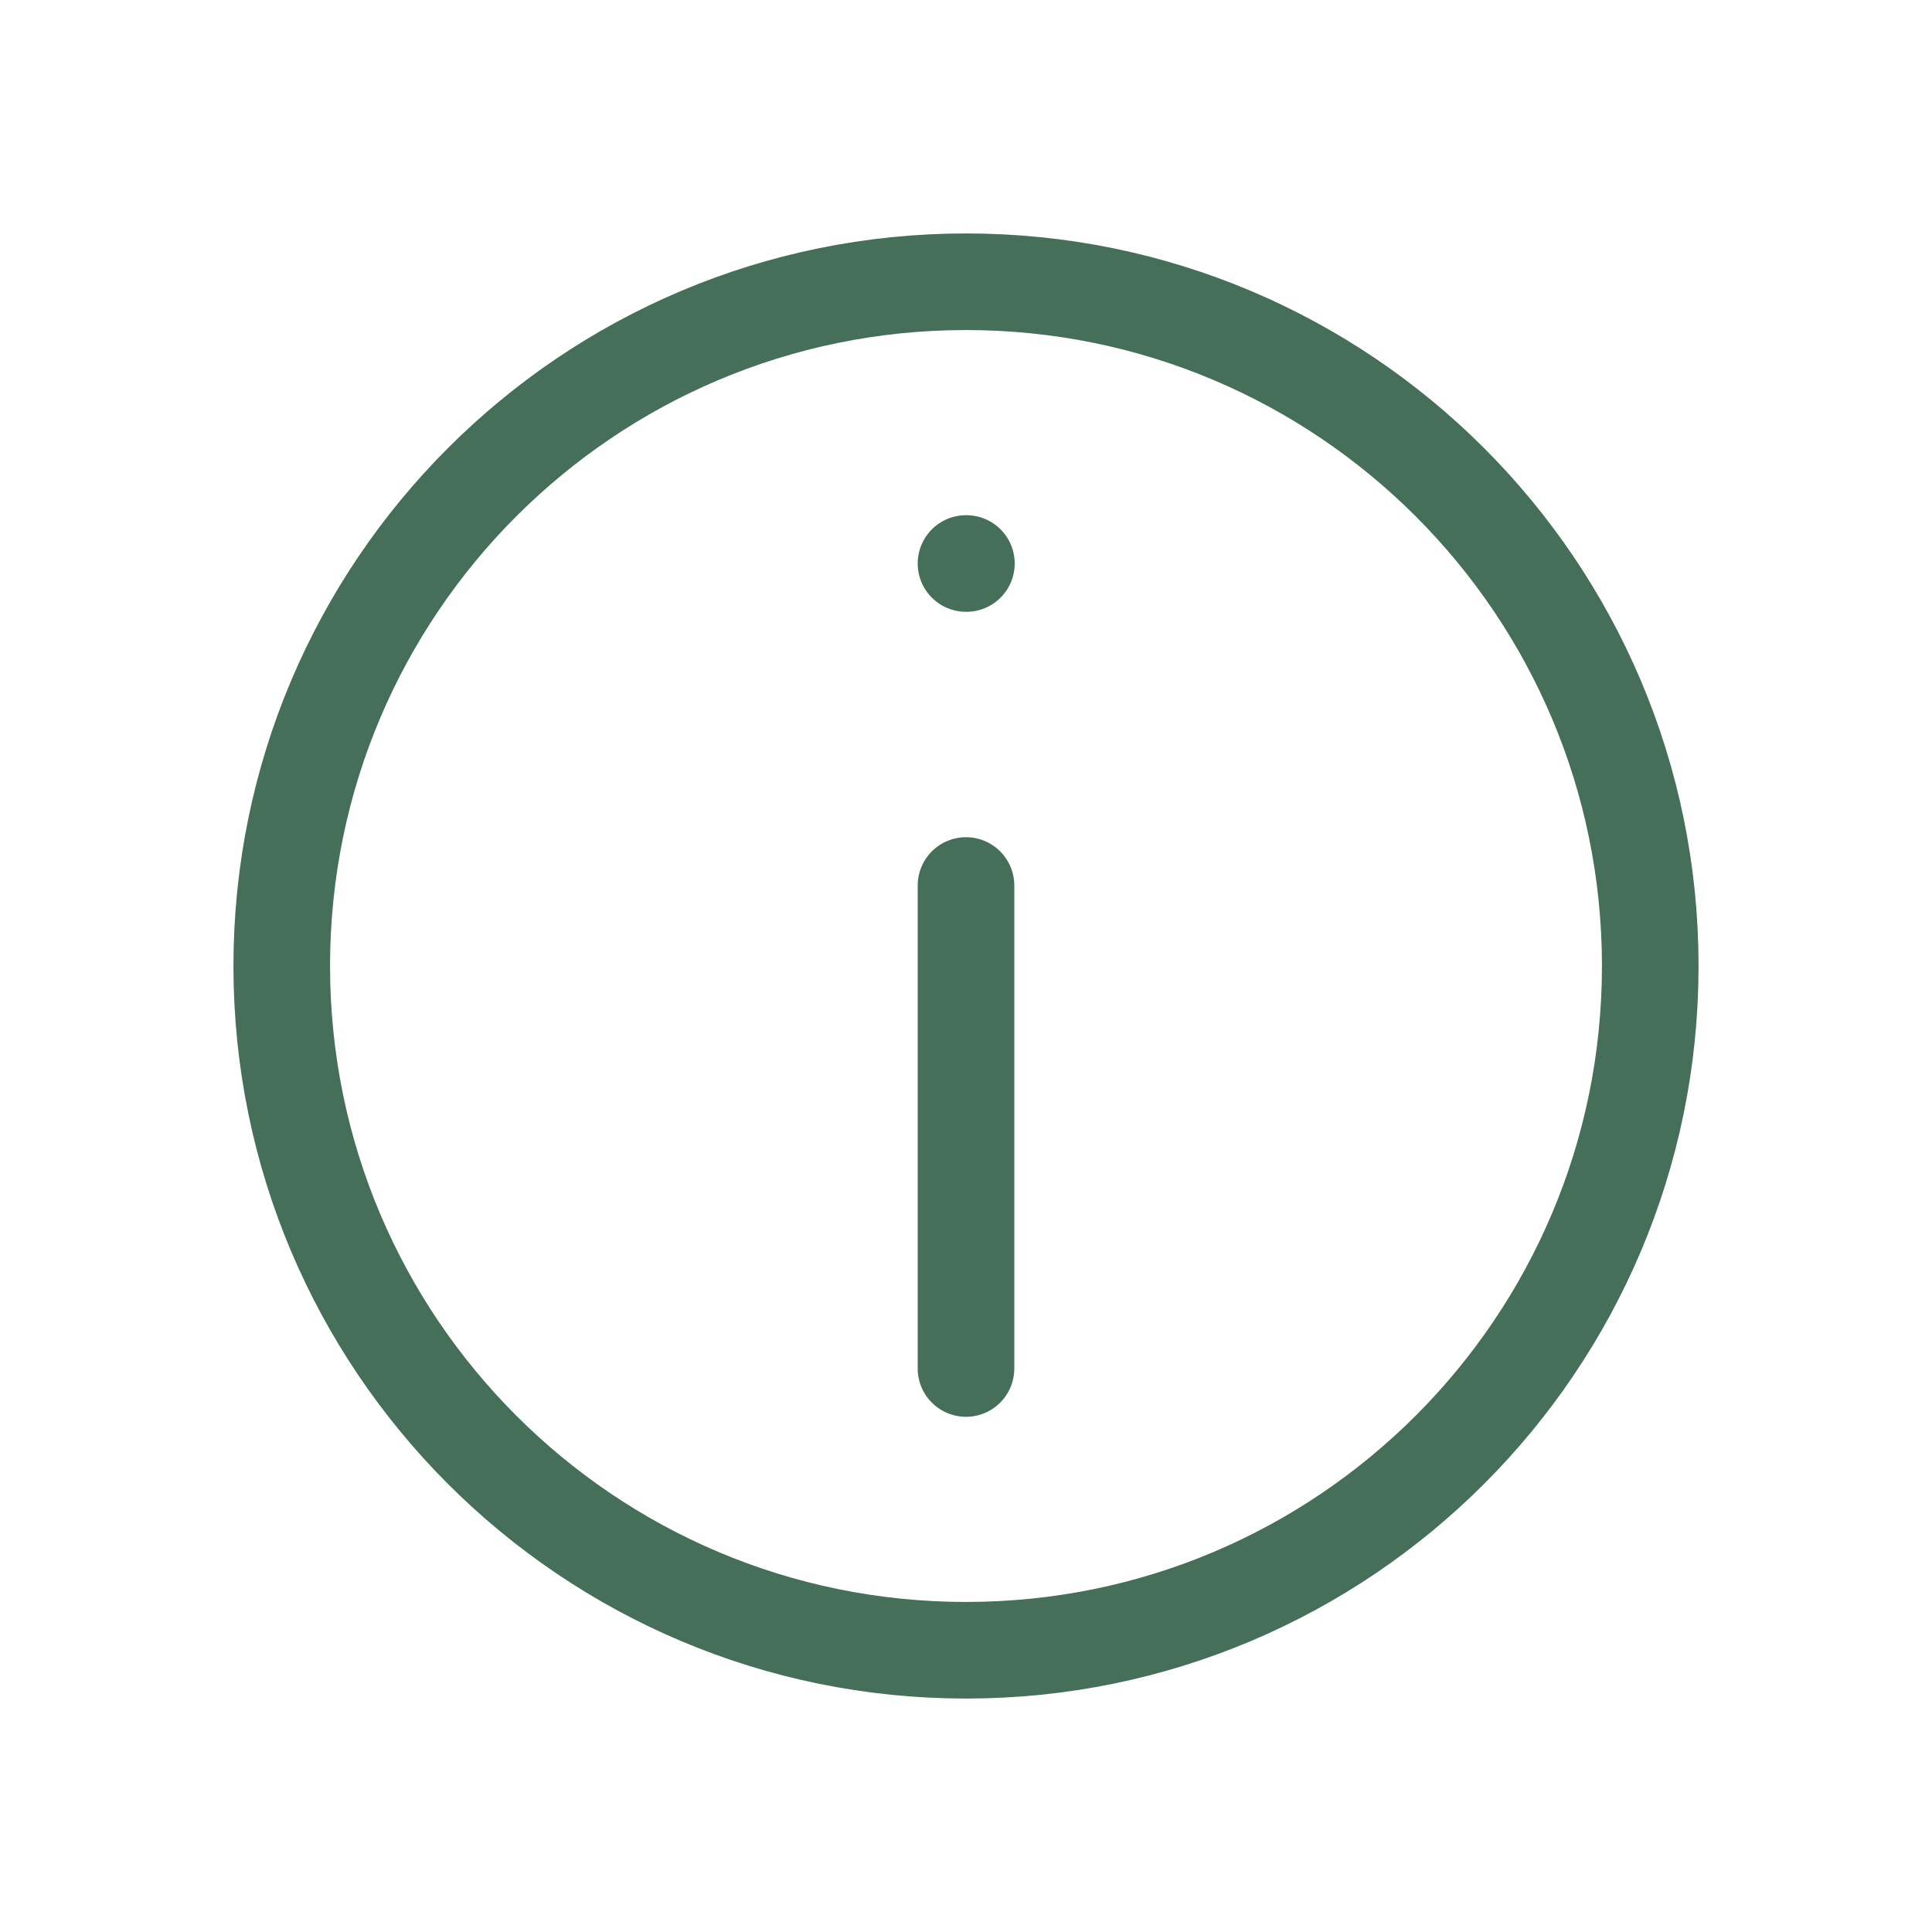
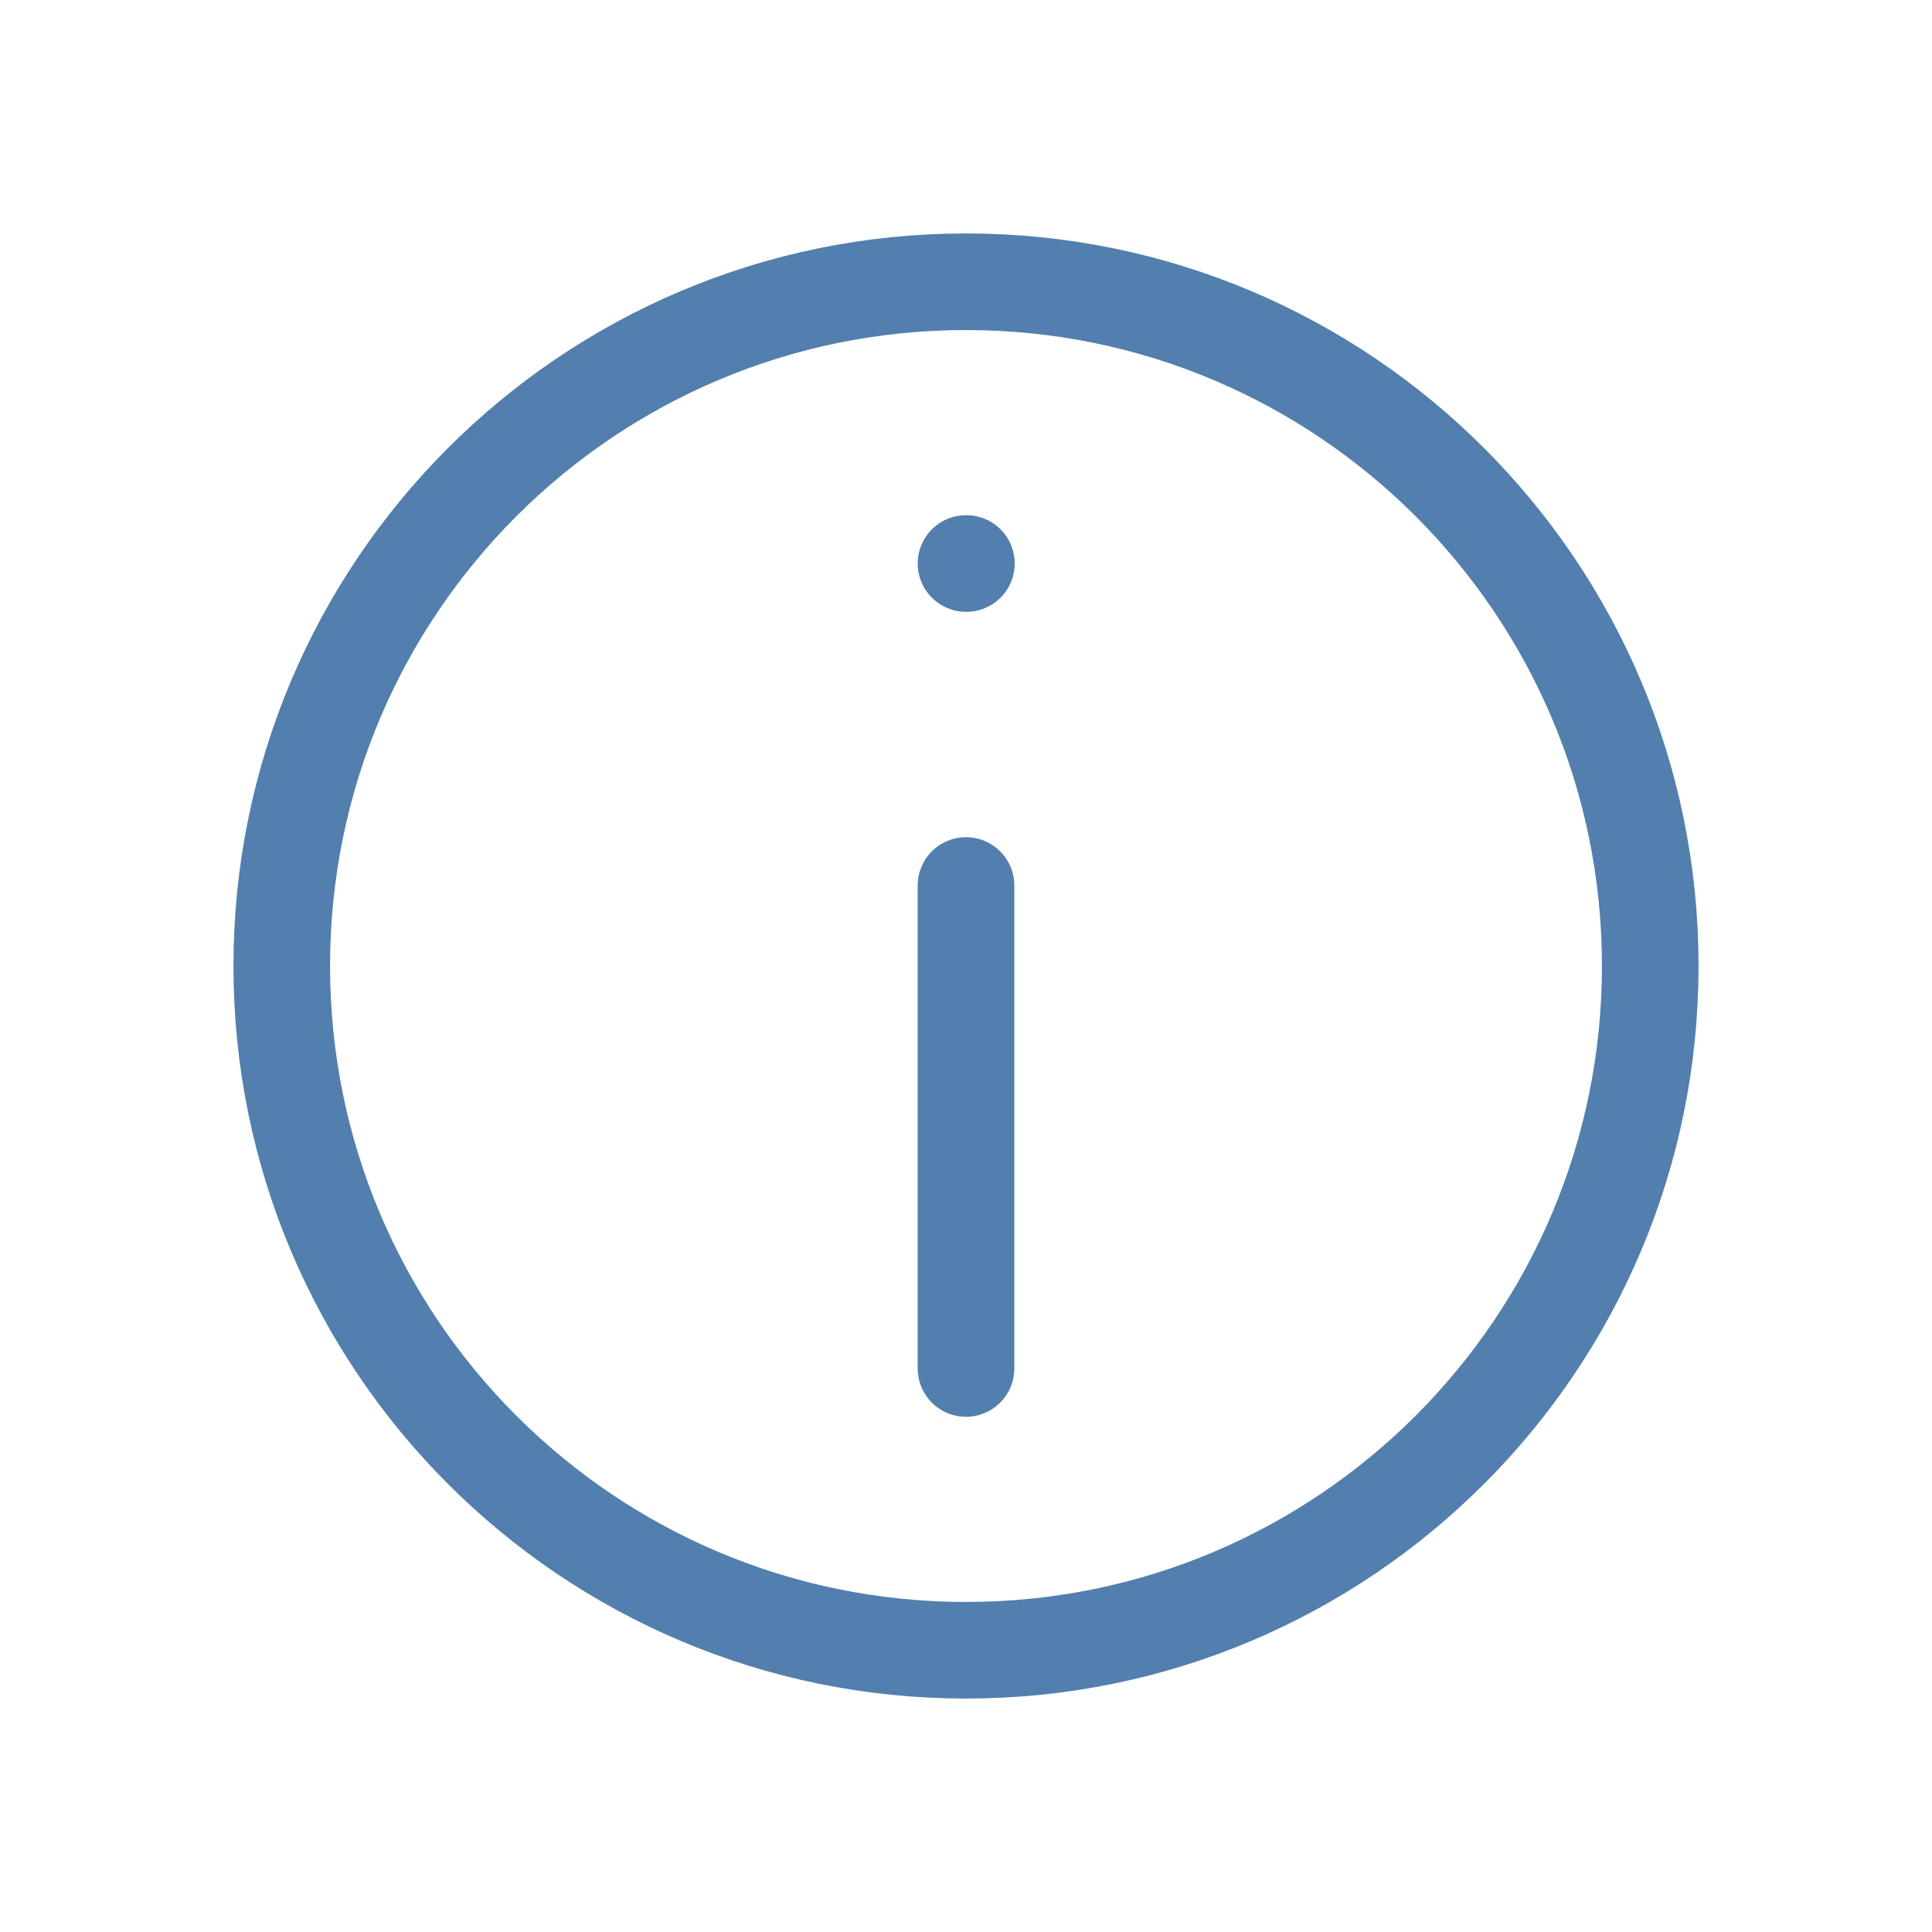
- <svg xmlns="http://www.w3.org/2000/svg" viewBox="0 0 48 48" fill="none" stroke="#456F59" stroke-width="2.4" stroke-linecap="round" stroke-linejoin="round">
+ <svg xmlns="http://www.w3.org/2000/svg" viewBox="0 0 48 48" fill="none" stroke="#527FAD" stroke-width="2.4" stroke-linecap="round" stroke-linejoin="round">
  <circle cx="24" cy="24" r="17" />
  <path d="M24 22v12m0-20h.01" />
</svg>
